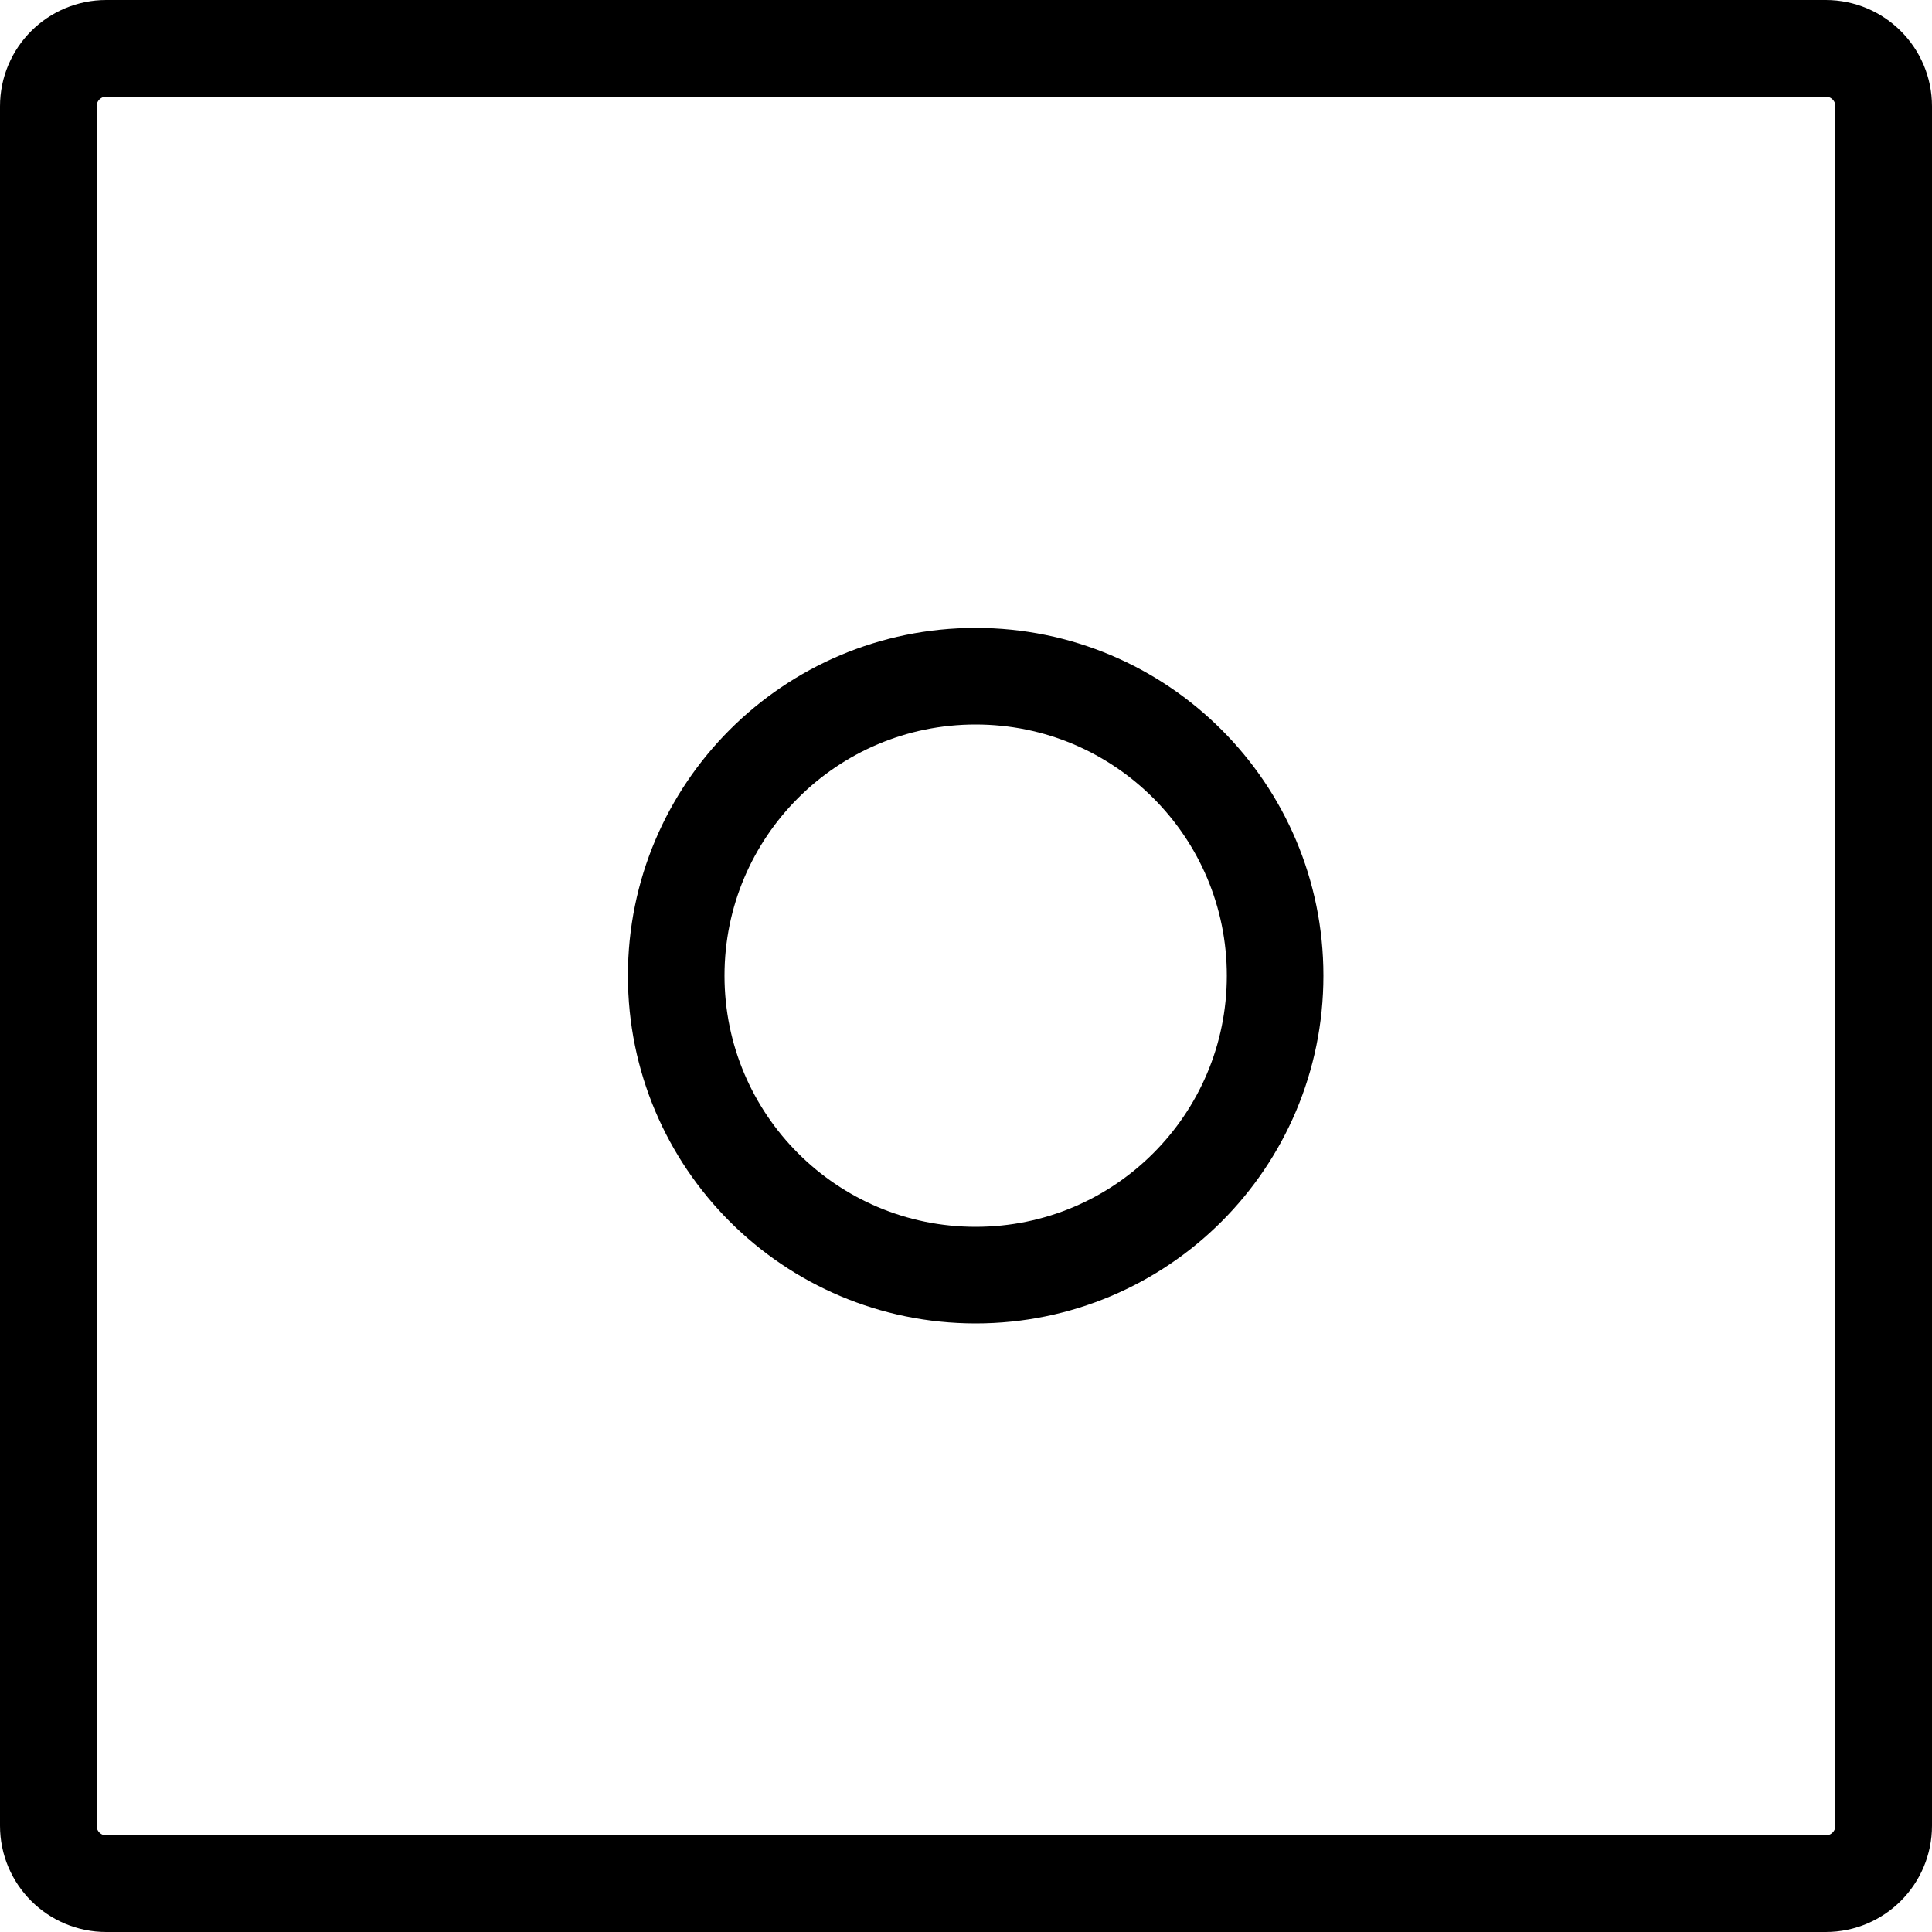
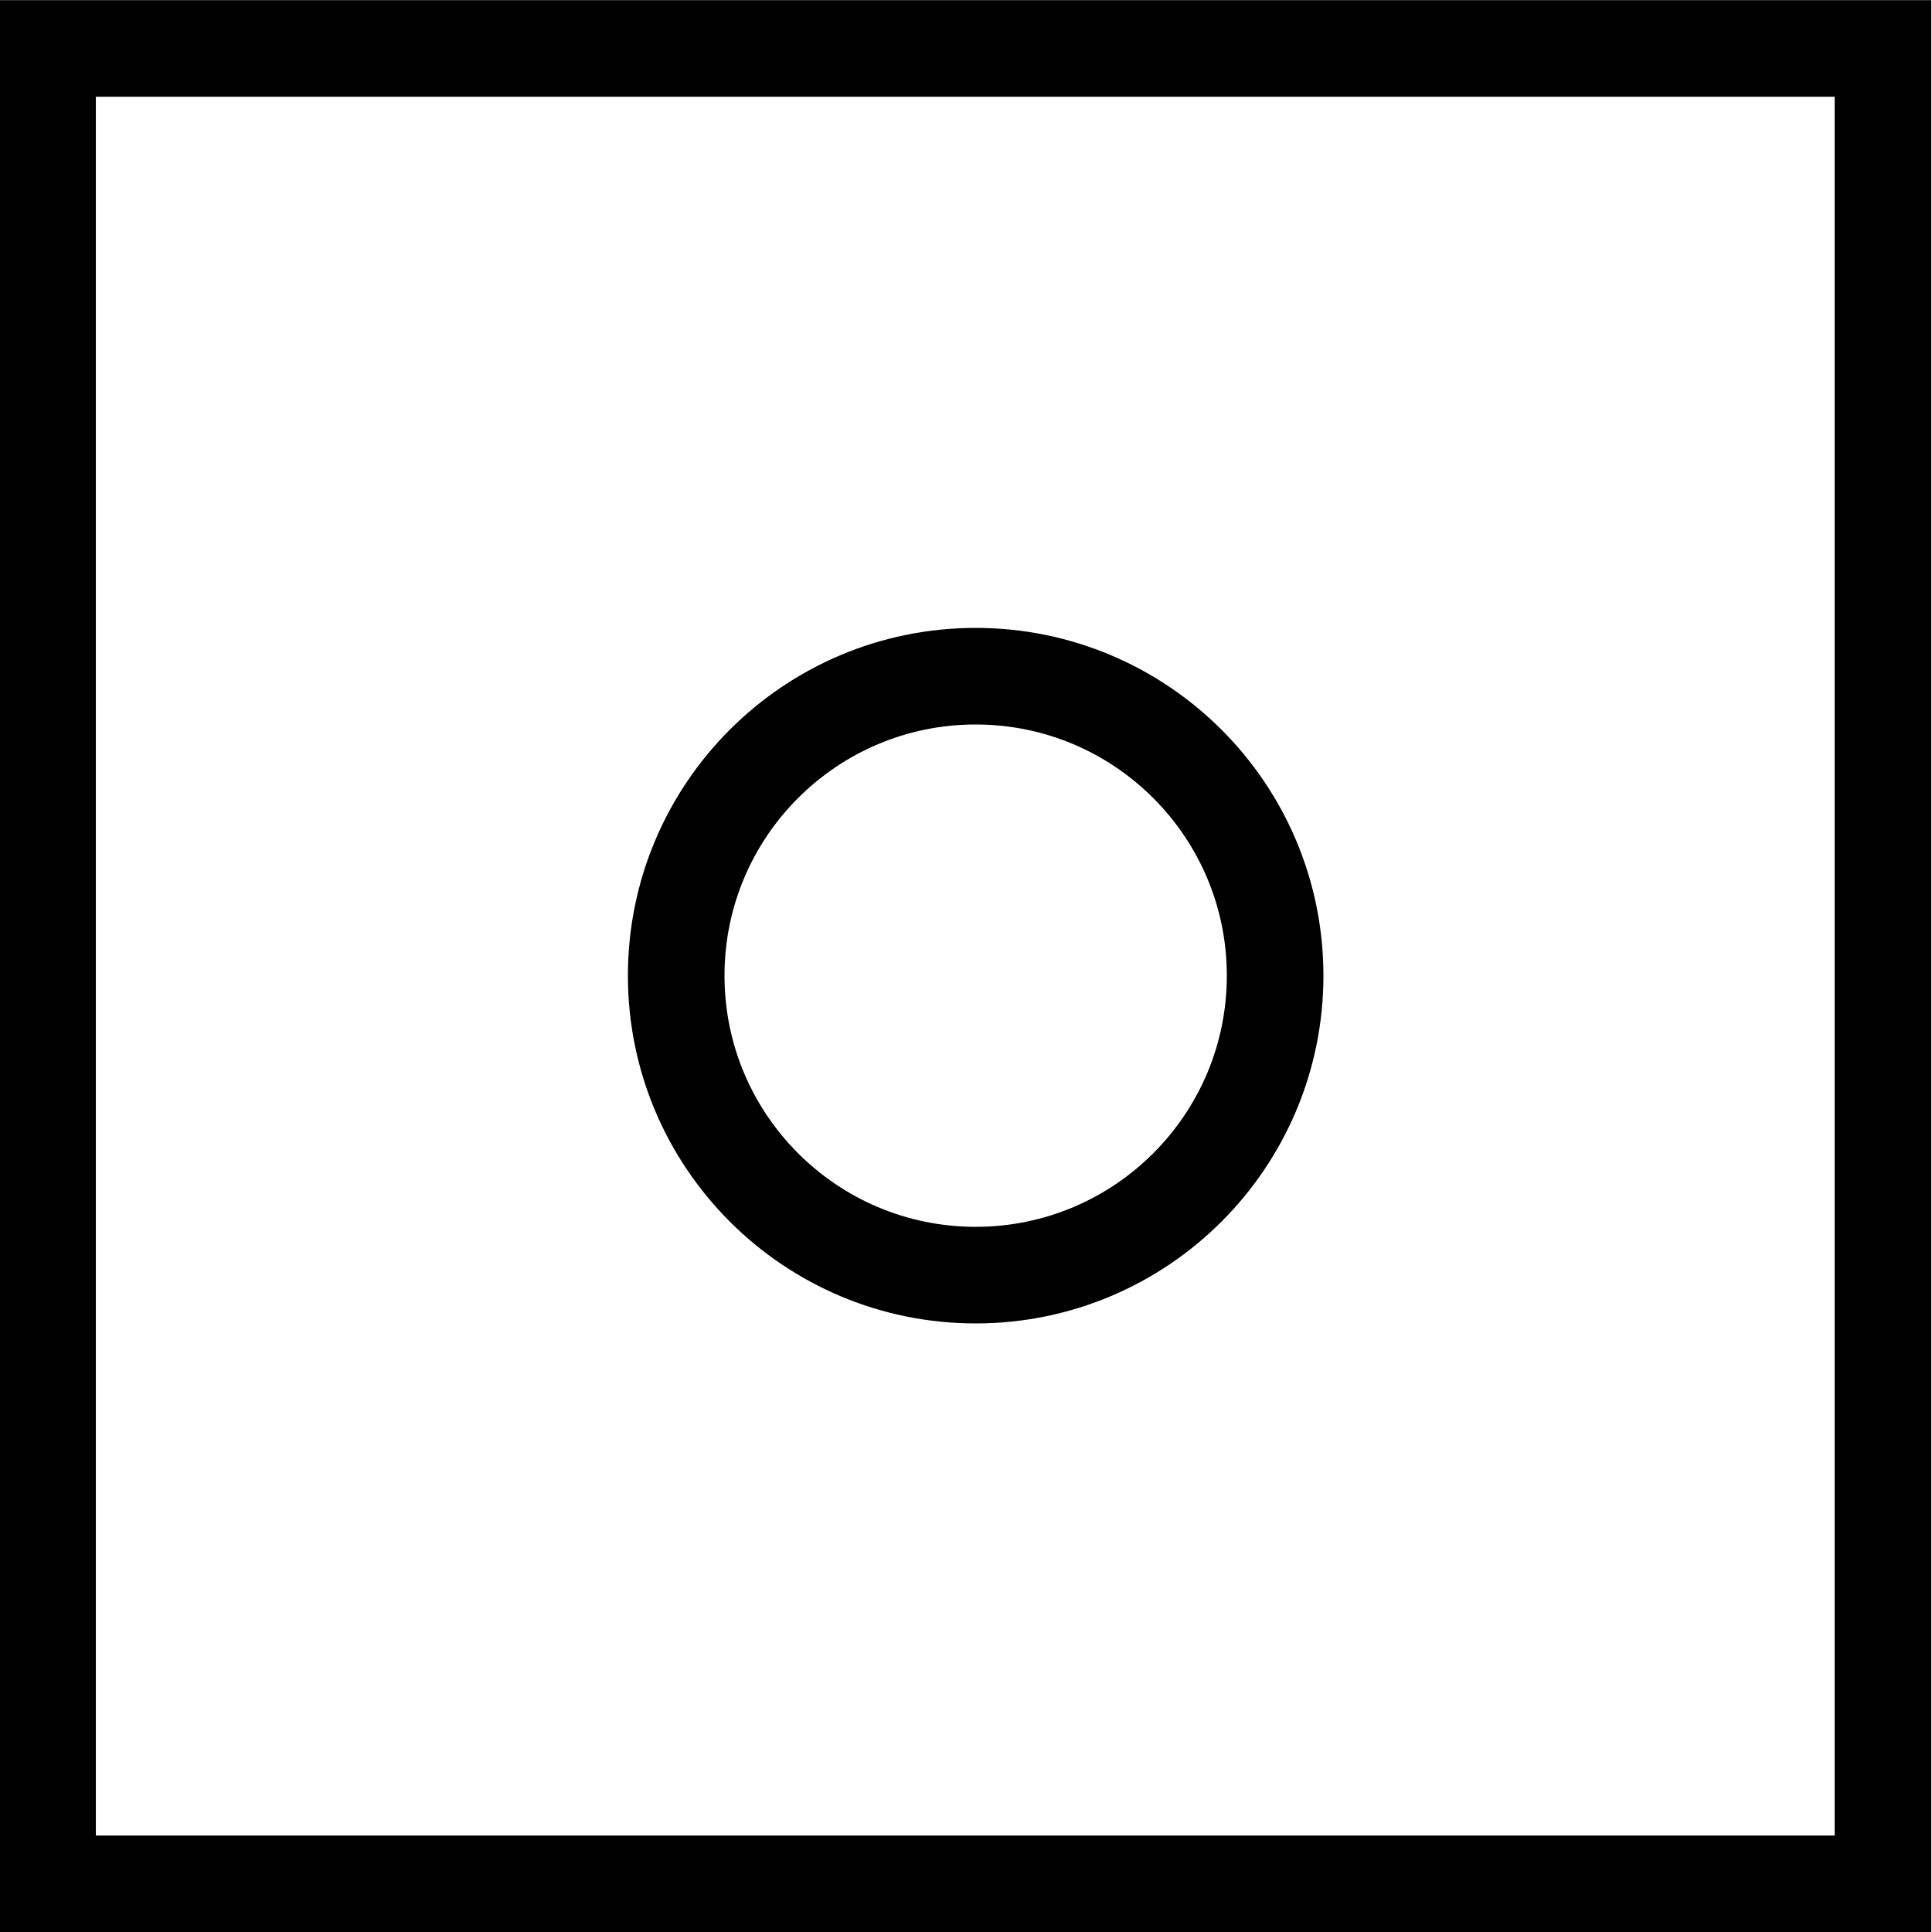
<svg xmlns="http://www.w3.org/2000/svg" width="100px" height="100px" viewBox="0 0 100 100" version="1.1">
-   <rect id="Rectangle-2" x="2.5" y="2.5" width="95" height="95" rx="3" fill="#000000" fill-rule="nonzero" stroke="#000000" stroke-width="5" fill-opacity="0" />
  <circle id="Oval-2" cx="50.5" cy="50.5" r="15.5" fill="#000000" fill-rule="nonzero" stroke="#000000" stroke-width="5" fill-opacity="0" />
+   <rect x="2.462" y="2.507" width="&#10;95" height="95" style="fill: none; stroke: rgb(0, 0, 0); stroke-width: 5;" />
</svg>
